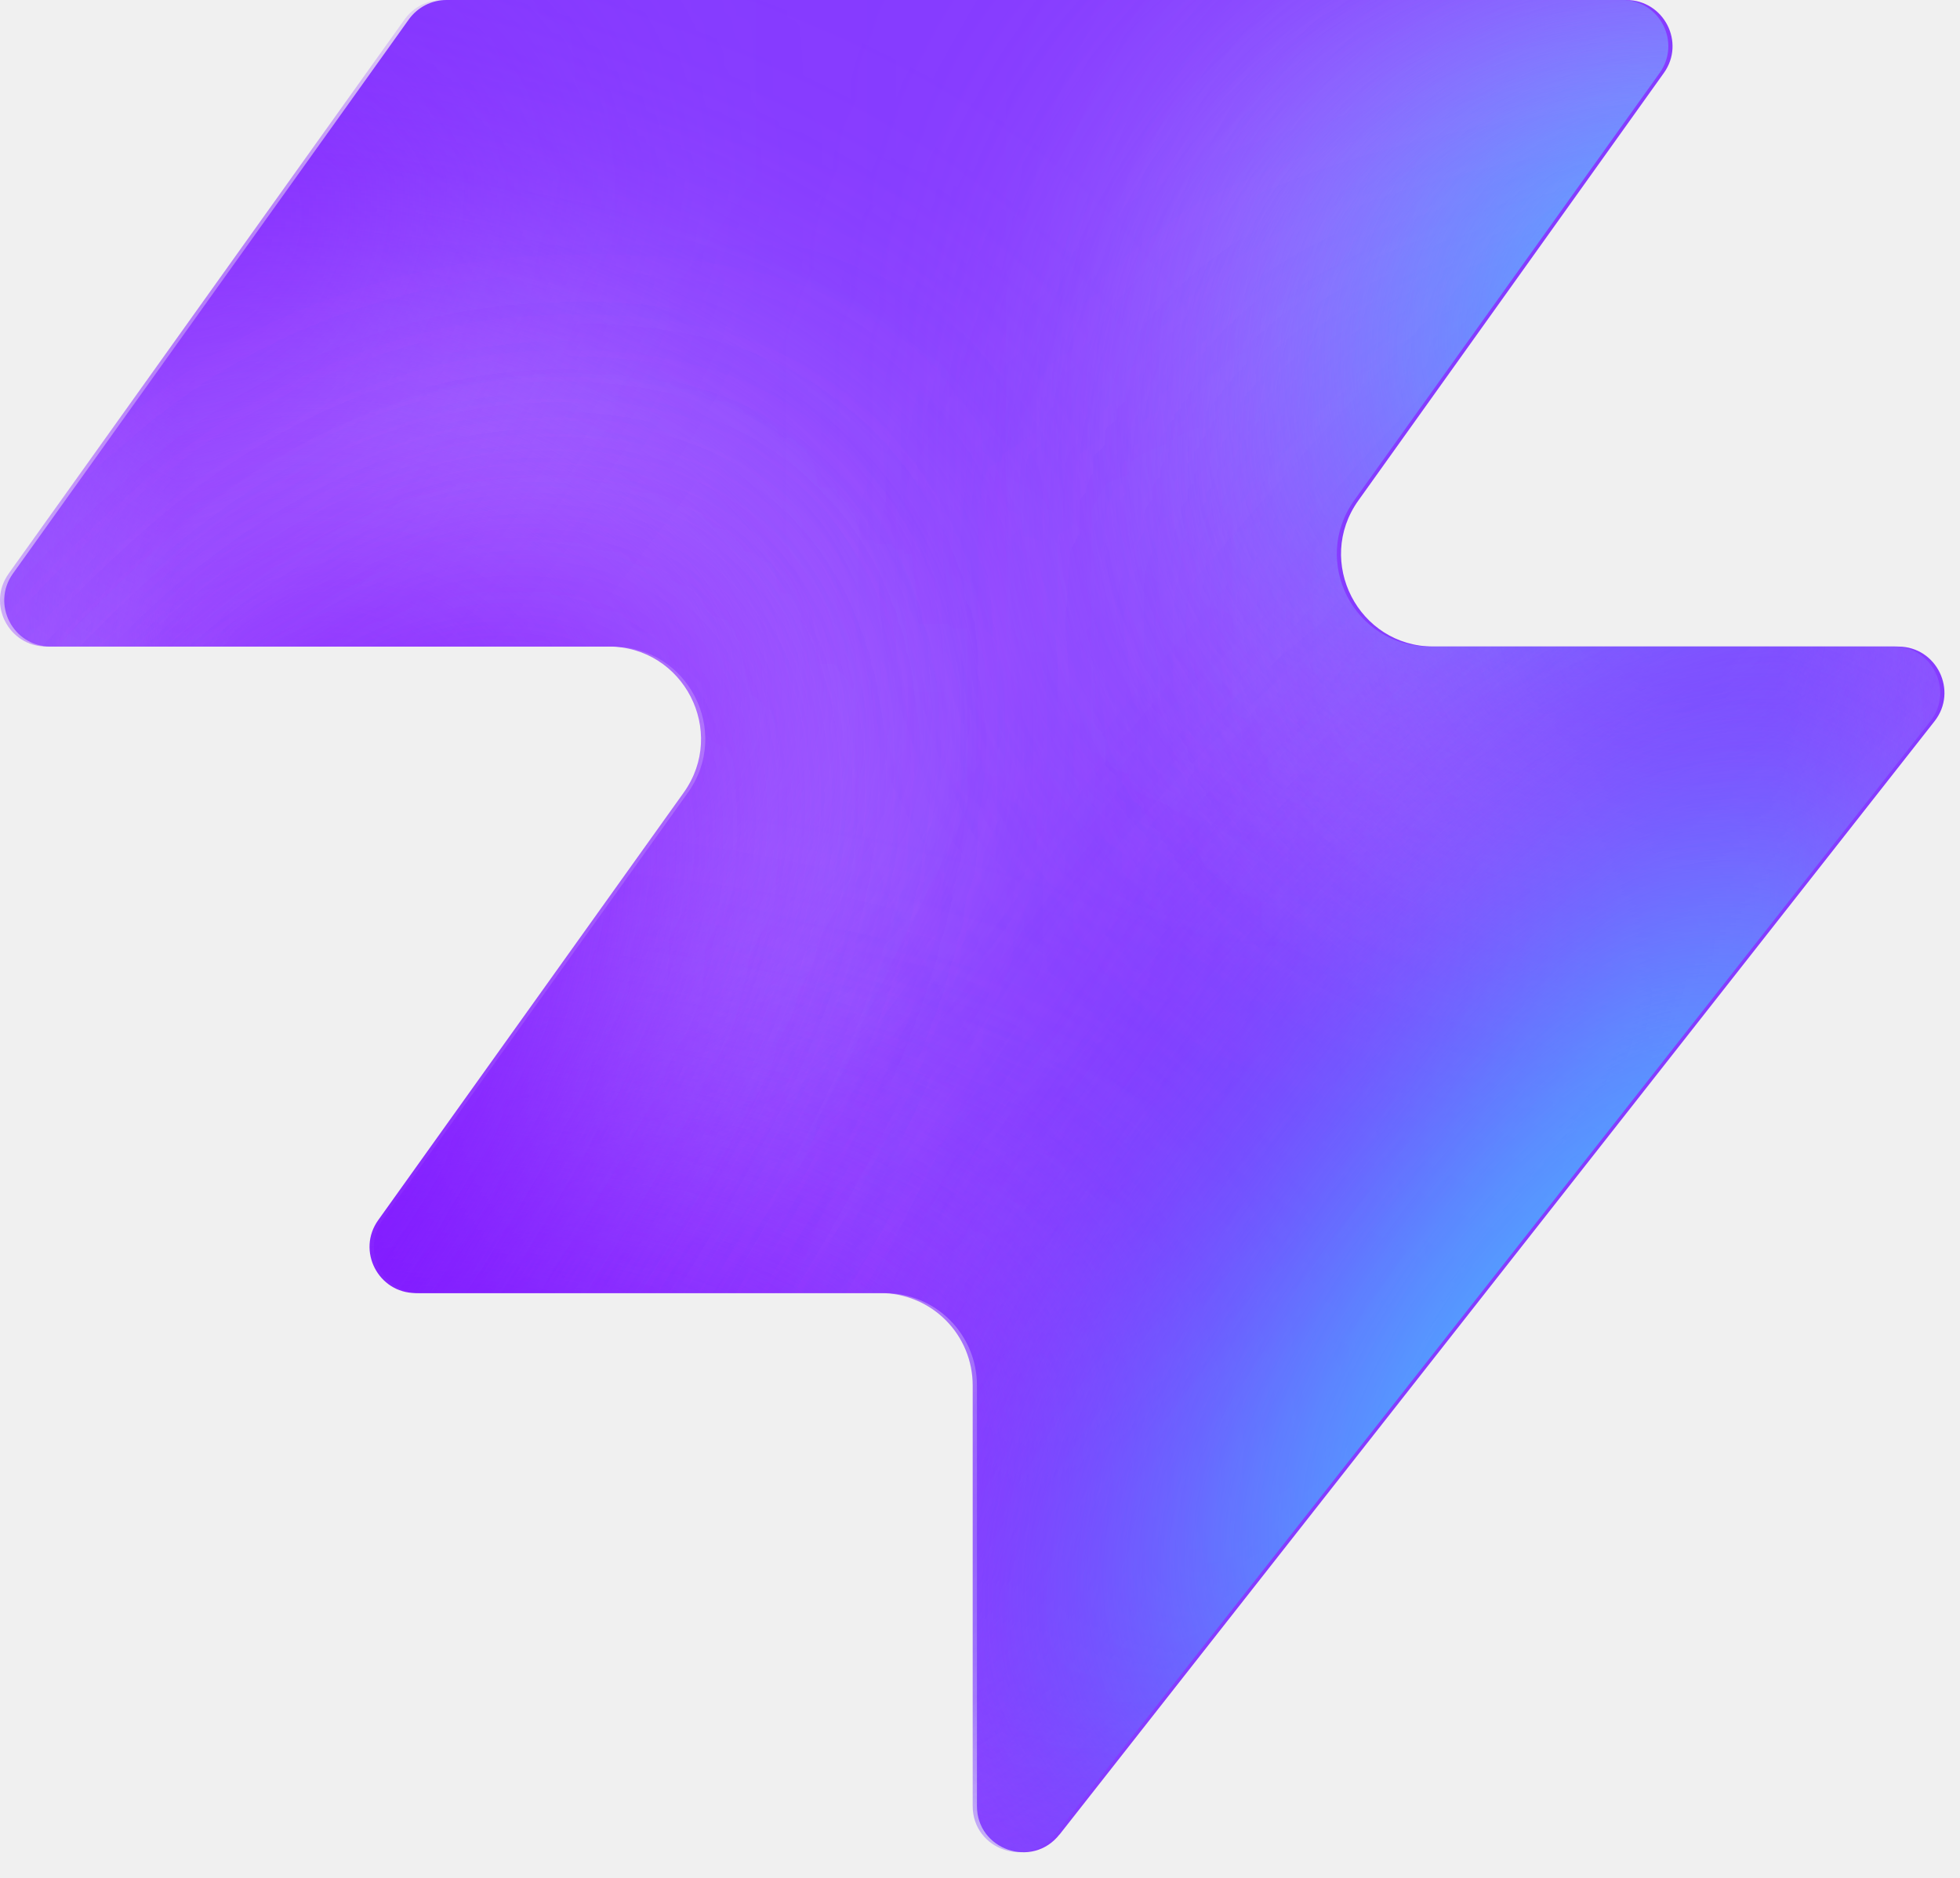
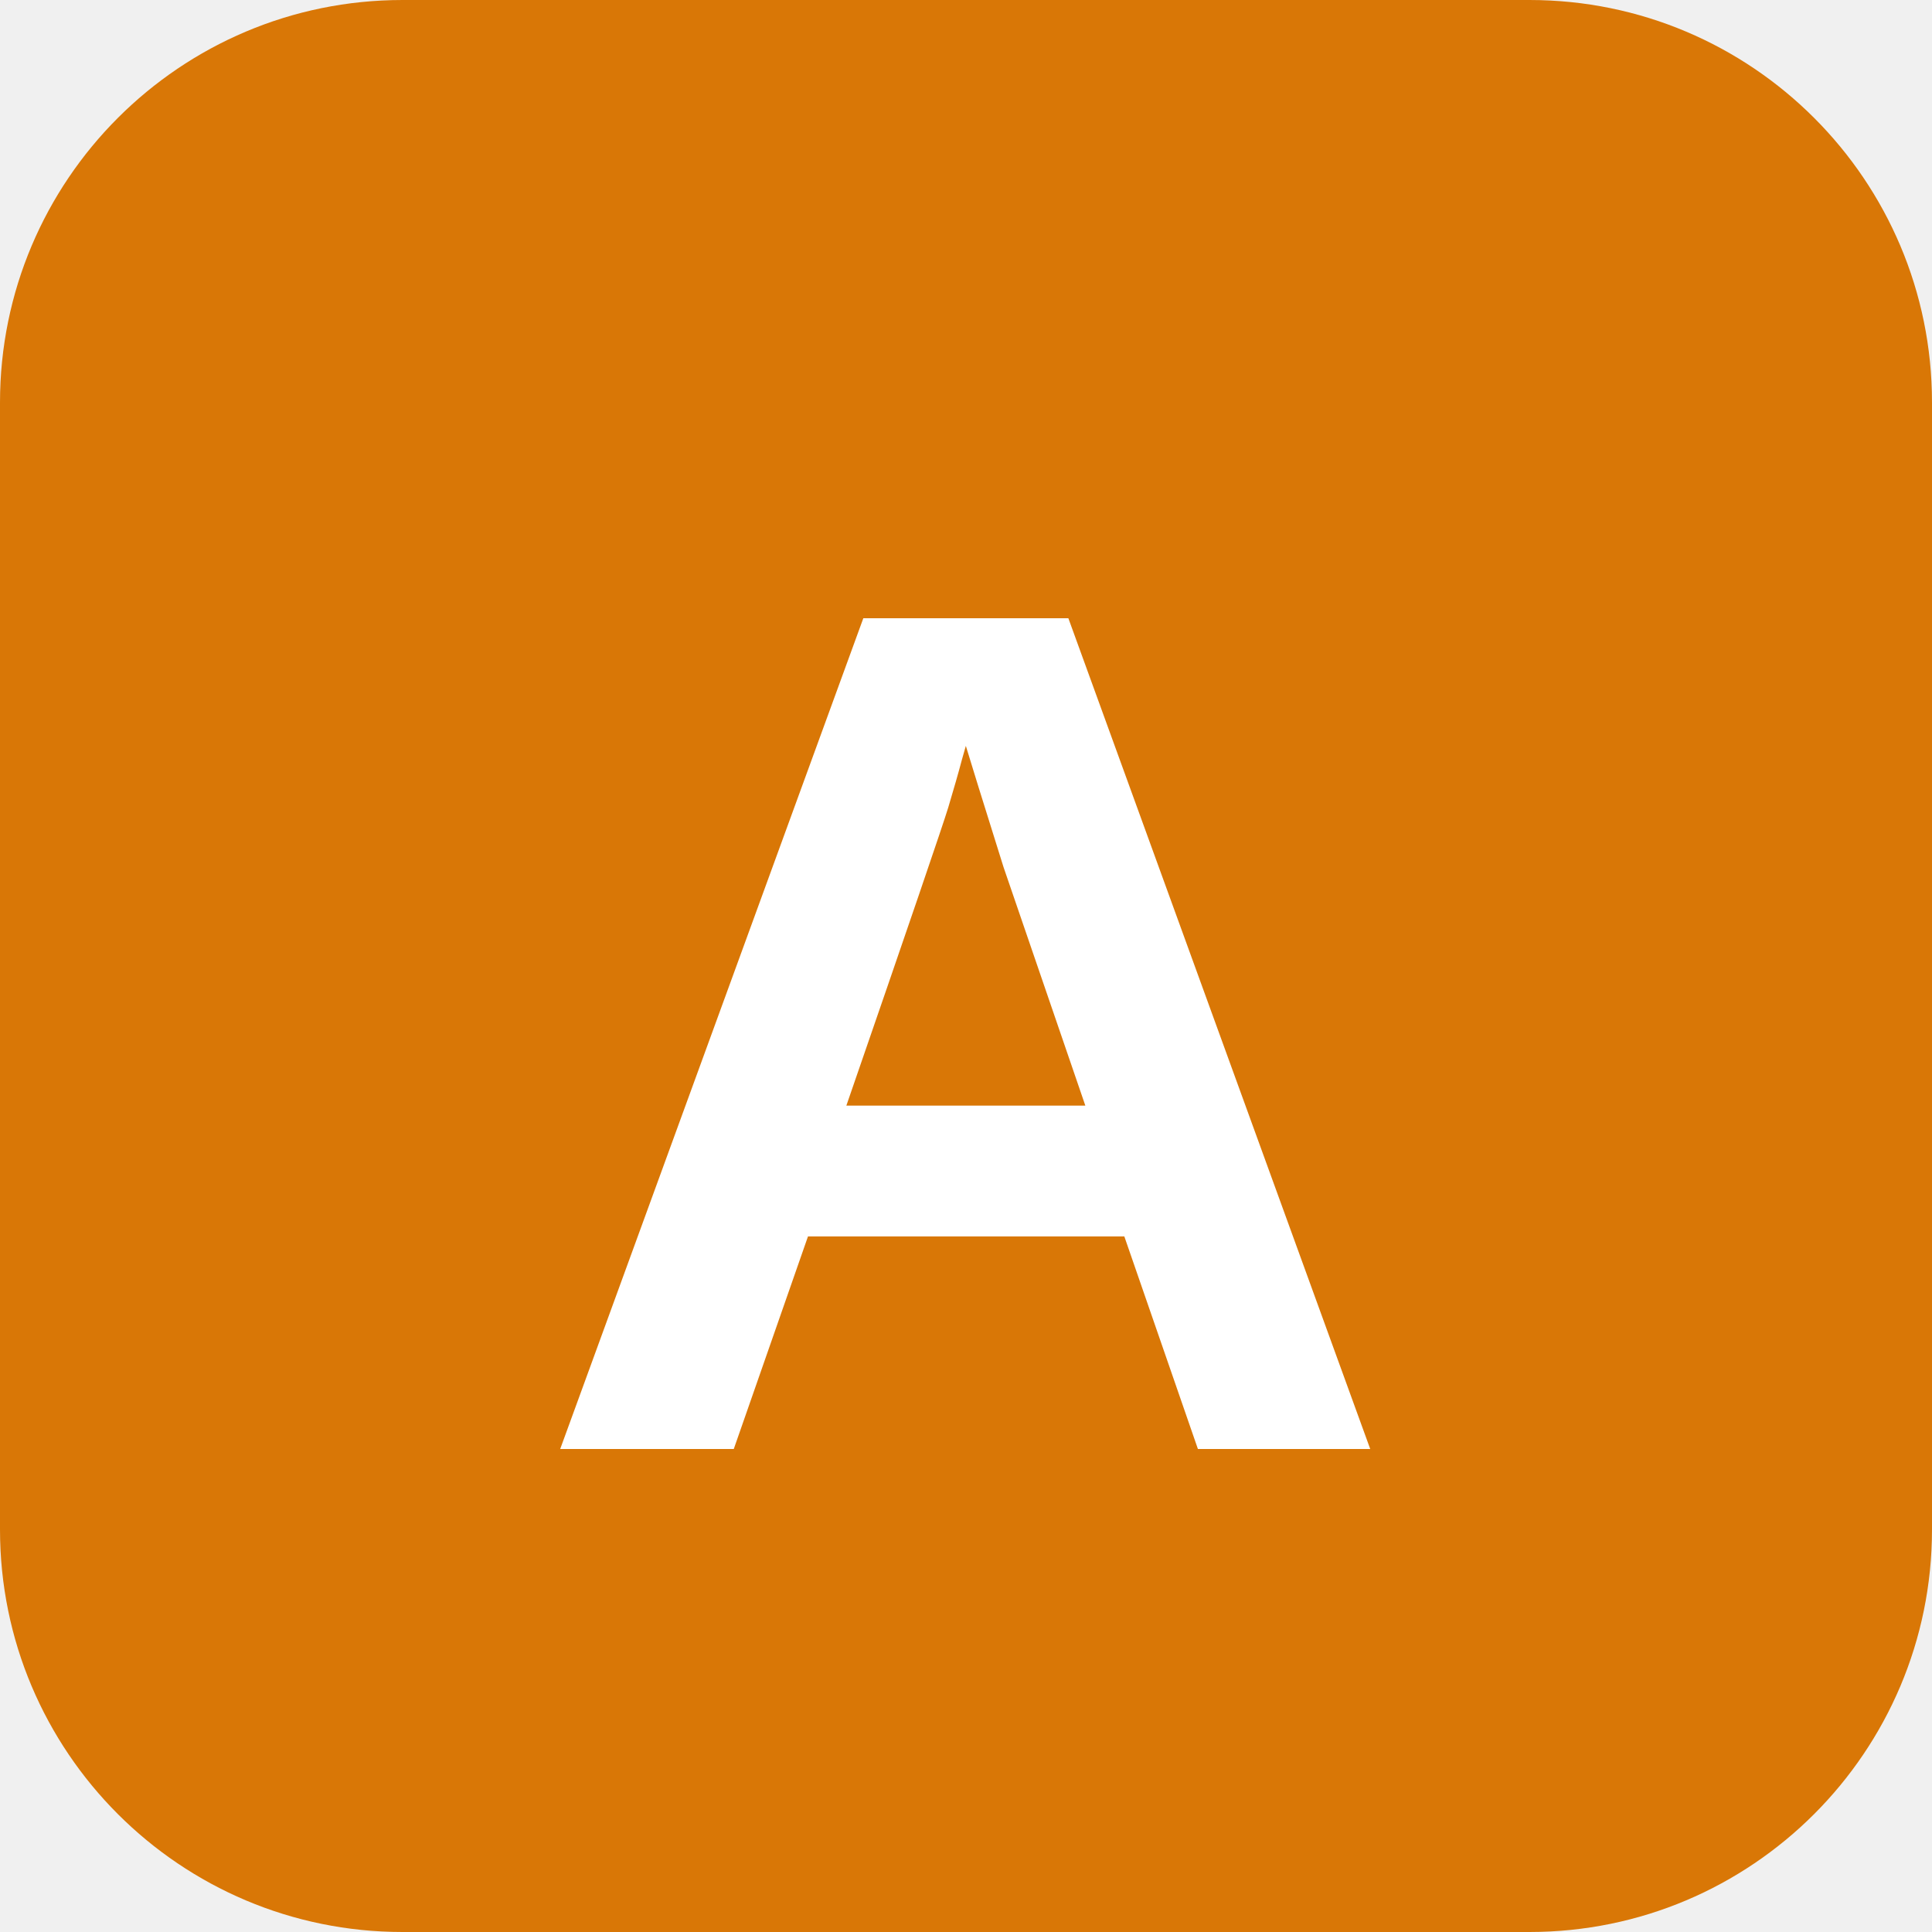
- <svg xmlns="http://www.w3.org/2000/svg" width="48" height="46" fill="none" viewBox="0 0 48 46">
-   <path fill="#863bff" d="M25.946 44.938c-.664.845-2.021.375-2.021-.698V33.937a2.26 2.26 0 0 0-2.262-2.262H10.287c-.92 0-1.456-1.04-.92-1.788l7.48-10.471c1.07-1.497 0-3.578-1.842-3.578H1.237c-.92 0-1.456-1.04-.92-1.788L10.013.474c.214-.297.556-.474.92-.474h28.894c.92 0 1.456 1.04.92 1.788l-7.48 10.471c-1.07 1.498 0 3.579 1.842 3.579h11.377c.943 0 1.473 1.088.89 1.83L25.947 44.94z" style="fill:#863bff;fill:color(display-p3 .525 .23 1);fill-opacity:1" />
-   <mask id="a" width="48" height="46" x="0" y="0" maskUnits="userSpaceOnUse" style="mask-type:alpha">
-     <path fill="#000" d="M25.842 44.938c-.664.844-2.021.375-2.021-.698V33.937a2.26 2.26 0 0 0-2.262-2.262H10.183c-.92 0-1.456-1.04-.92-1.788l7.48-10.471c1.07-1.498 0-3.579-1.842-3.579H1.133c-.92 0-1.456-1.04-.92-1.787L9.91.473c.214-.297.556-.474.92-.474h28.894c.92 0 1.456 1.04.92 1.788l-7.48 10.471c-1.07 1.498 0 3.578 1.842 3.578h11.377c.943 0 1.473 1.088.89 1.832L25.843 44.94z" style="fill:#000;fill-opacity:1" />
-   </mask>
-   <g mask="url(#a)">
-     <g filter="url(#b)">
-       <ellipse cx="5.508" cy="14.704" fill="#ede6ff" rx="5.508" ry="14.704" style="fill:#ede6ff;fill:color(display-p3 .927 .903 1);fill-opacity:1" transform="matrix(.00324 1 1 -.00324 -4.47 31.516)" />
-     </g>
-     <g filter="url(#c)">
-       <ellipse cx="10.399" cy="29.851" fill="#ede6ff" rx="10.399" ry="29.851" style="fill:#ede6ff;fill:color(display-p3 .927 .903 1);fill-opacity:1" transform="matrix(.00324 1 1 -.00324 -39.328 7.883)" />
-     </g>
-     <g filter="url(#d)">
-       <ellipse cx="5.508" cy="30.487" fill="#7e14ff" rx="5.508" ry="30.487" style="fill:#7e14ff;fill:color(display-p3 .492 .077 1);fill-opacity:1" transform="rotate(89.814 -25.913 -14.639)scale(1 -1)" />
-     </g>
-     <g filter="url(#e)">
-       <ellipse cx="5.508" cy="30.599" fill="#7e14ff" rx="5.508" ry="30.599" style="fill:#7e14ff;fill:color(display-p3 .492 .077 1);fill-opacity:1" transform="rotate(89.814 -32.644 -3.334)scale(1 -1)" />
-     </g>
-     <g filter="url(#f)">
-       <ellipse cx="5.508" cy="30.599" fill="#7e14ff" rx="5.508" ry="30.599" style="fill:#7e14ff;fill:color(display-p3 .492 .077 1);fill-opacity:1" transform="matrix(.00324 1 1 -.00324 -34.34 30.47)" />
-     </g>
-     <g filter="url(#g)">
-       <ellipse cx="14.072" cy="22.078" fill="#ede6ff" rx="14.072" ry="22.078" style="fill:#ede6ff;fill:color(display-p3 .927 .903 1);fill-opacity:1" transform="rotate(93.35 24.506 48.493)scale(-1 1)" />
-     </g>
-     <g filter="url(#h)">
-       <ellipse cx="3.47" cy="21.501" fill="#7e14ff" rx="3.47" ry="21.501" style="fill:#7e14ff;fill:color(display-p3 .492 .077 1);fill-opacity:1" transform="rotate(89.009 28.708 47.59)scale(-1 1)" />
-     </g>
-     <g filter="url(#i)">
-       <ellipse cx="3.47" cy="21.501" fill="#7e14ff" rx="3.47" ry="21.501" style="fill:#7e14ff;fill:color(display-p3 .492 .077 1);fill-opacity:1" transform="rotate(89.009 28.708 47.59)scale(-1 1)" />
-     </g>
-     <g filter="url(#j)">
-       <ellipse cx=".387" cy="8.972" fill="#7e14ff" rx="4.407" ry="29.108" style="fill:#7e14ff;fill:color(display-p3 .492 .077 1);fill-opacity:1" transform="rotate(39.51 .387 8.972)" />
-     </g>
-     <g filter="url(#k)">
-       <ellipse cx="47.523" cy="-6.092" fill="#7e14ff" rx="4.407" ry="29.108" style="fill:#7e14ff;fill:color(display-p3 .492 .077 1);fill-opacity:1" transform="rotate(37.892 47.523 -6.092)" />
-     </g>
-     <g filter="url(#l)">
-       <ellipse cx="41.412" cy="6.333" fill="#47bfff" rx="5.971" ry="9.665" style="fill:#47bfff;fill:color(display-p3 .28 .748 1);fill-opacity:1" transform="rotate(37.892 41.412 6.333)" />
-     </g>
-     <g filter="url(#m)">
-       <ellipse cx="-1.879" cy="38.332" fill="#7e14ff" rx="4.407" ry="29.108" style="fill:#7e14ff;fill:color(display-p3 .492 .077 1);fill-opacity:1" transform="rotate(37.892 -1.88 38.332)" />
-     </g>
-     <g filter="url(#n)">
-       <ellipse cx="-1.879" cy="38.332" fill="#7e14ff" rx="4.407" ry="29.108" style="fill:#7e14ff;fill:color(display-p3 .492 .077 1);fill-opacity:1" transform="rotate(37.892 -1.88 38.332)" />
-     </g>
-     <g filter="url(#o)">
-       <ellipse cx="35.651" cy="29.907" fill="#7e14ff" rx="4.407" ry="29.108" style="fill:#7e14ff;fill:color(display-p3 .492 .077 1);fill-opacity:1" transform="rotate(37.892 35.651 29.907)" />
-     </g>
-     <g filter="url(#p)">
-       <ellipse cx="38.418" cy="32.4" fill="#47bfff" rx="5.971" ry="15.297" style="fill:#47bfff;fill:color(display-p3 .28 .748 1);fill-opacity:1" transform="rotate(37.892 38.418 32.4)" />
-     </g>
-   </g>
-   <defs>
-     <filter id="b" width="60.045" height="41.654" x="-19.77" y="16.149" color-interpolation-filters="sRGB" filterUnits="userSpaceOnUse">
-       <feFlood flood-opacity="0" result="BackgroundImageFix" />
-       <feBlend in="SourceGraphic" in2="BackgroundImageFix" result="shape" />
-       <feGaussianBlur result="effect1_foregroundBlur_2002_17158" stdDeviation="7.659" />
-     </filter>
-     <filter id="c" width="90.34" height="51.437" x="-54.613" y="-7.533" color-interpolation-filters="sRGB" filterUnits="userSpaceOnUse">
-       <feFlood flood-opacity="0" result="BackgroundImageFix" />
-       <feBlend in="SourceGraphic" in2="BackgroundImageFix" result="shape" />
-       <feGaussianBlur result="effect1_foregroundBlur_2002_17158" stdDeviation="7.659" />
-     </filter>
-     <filter id="d" width="79.355" height="29.4" x="-49.64" y="2.03" color-interpolation-filters="sRGB" filterUnits="userSpaceOnUse">
-       <feFlood flood-opacity="0" result="BackgroundImageFix" />
-       <feBlend in="SourceGraphic" in2="BackgroundImageFix" result="shape" />
-       <feGaussianBlur result="effect1_foregroundBlur_2002_17158" stdDeviation="4.596" />
-     </filter>
-     <filter id="e" width="79.579" height="29.4" x="-45.045" y="20.029" color-interpolation-filters="sRGB" filterUnits="userSpaceOnUse">
-       <feFlood flood-opacity="0" result="BackgroundImageFix" />
-       <feBlend in="SourceGraphic" in2="BackgroundImageFix" result="shape" />
-       <feGaussianBlur result="effect1_foregroundBlur_2002_17158" stdDeviation="4.596" />
-     </filter>
-     <filter id="f" width="79.579" height="29.4" x="-43.513" y="21.178" color-interpolation-filters="sRGB" filterUnits="userSpaceOnUse">
-       <feFlood flood-opacity="0" result="BackgroundImageFix" />
-       <feBlend in="SourceGraphic" in2="BackgroundImageFix" result="shape" />
-       <feGaussianBlur result="effect1_foregroundBlur_2002_17158" stdDeviation="4.596" />
-     </filter>
-     <filter id="g" width="74.749" height="58.852" x="15.756" y="-17.901" color-interpolation-filters="sRGB" filterUnits="userSpaceOnUse">
-       <feFlood flood-opacity="0" result="BackgroundImageFix" />
-       <feBlend in="SourceGraphic" in2="BackgroundImageFix" result="shape" />
-       <feGaussianBlur result="effect1_foregroundBlur_2002_17158" stdDeviation="7.659" />
-     </filter>
-     <filter id="h" width="61.377" height="25.362" x="23.548" y="2.284" color-interpolation-filters="sRGB" filterUnits="userSpaceOnUse">
-       <feFlood flood-opacity="0" result="BackgroundImageFix" />
-       <feBlend in="SourceGraphic" in2="BackgroundImageFix" result="shape" />
-       <feGaussianBlur result="effect1_foregroundBlur_2002_17158" stdDeviation="4.596" />
-     </filter>
-     <filter id="i" width="61.377" height="25.362" x="23.548" y="2.284" color-interpolation-filters="sRGB" filterUnits="userSpaceOnUse">
-       <feFlood flood-opacity="0" result="BackgroundImageFix" />
-       <feBlend in="SourceGraphic" in2="BackgroundImageFix" result="shape" />
-       <feGaussianBlur result="effect1_foregroundBlur_2002_17158" stdDeviation="4.596" />
-     </filter>
-     <filter id="j" width="56.045" height="63.649" x="-27.636" y="-22.853" color-interpolation-filters="sRGB" filterUnits="userSpaceOnUse">
-       <feFlood flood-opacity="0" result="BackgroundImageFix" />
-       <feBlend in="SourceGraphic" in2="BackgroundImageFix" result="shape" />
-       <feGaussianBlur result="effect1_foregroundBlur_2002_17158" stdDeviation="4.596" />
-     </filter>
-     <filter id="k" width="54.814" height="64.646" x="20.116" y="-38.415" color-interpolation-filters="sRGB" filterUnits="userSpaceOnUse">
-       <feFlood flood-opacity="0" result="BackgroundImageFix" />
-       <feBlend in="SourceGraphic" in2="BackgroundImageFix" result="shape" />
-       <feGaussianBlur result="effect1_foregroundBlur_2002_17158" stdDeviation="4.596" />
-     </filter>
-     <filter id="l" width="33.541" height="35.313" x="24.641" y="-11.323" color-interpolation-filters="sRGB" filterUnits="userSpaceOnUse">
-       <feFlood flood-opacity="0" result="BackgroundImageFix" />
-       <feBlend in="SourceGraphic" in2="BackgroundImageFix" result="shape" />
-       <feGaussianBlur result="effect1_foregroundBlur_2002_17158" stdDeviation="4.596" />
-     </filter>
-     <filter id="m" width="54.814" height="64.646" x="-29.286" y="6.009" color-interpolation-filters="sRGB" filterUnits="userSpaceOnUse">
-       <feFlood flood-opacity="0" result="BackgroundImageFix" />
-       <feBlend in="SourceGraphic" in2="BackgroundImageFix" result="shape" />
-       <feGaussianBlur result="effect1_foregroundBlur_2002_17158" stdDeviation="4.596" />
-     </filter>
-     <filter id="n" width="54.814" height="64.646" x="-29.286" y="6.009" color-interpolation-filters="sRGB" filterUnits="userSpaceOnUse">
-       <feFlood flood-opacity="0" result="BackgroundImageFix" />
-       <feBlend in="SourceGraphic" in2="BackgroundImageFix" result="shape" />
-       <feGaussianBlur result="effect1_foregroundBlur_2002_17158" stdDeviation="4.596" />
-     </filter>
-     <filter id="o" width="54.814" height="64.646" x="8.244" y="-2.416" color-interpolation-filters="sRGB" filterUnits="userSpaceOnUse">
-       <feFlood flood-opacity="0" result="BackgroundImageFix" />
-       <feBlend in="SourceGraphic" in2="BackgroundImageFix" result="shape" />
-       <feGaussianBlur result="effect1_foregroundBlur_2002_17158" stdDeviation="4.596" />
-     </filter>
-     <filter id="p" width="39.409" height="43.623" x="18.713" y="10.588" color-interpolation-filters="sRGB" filterUnits="userSpaceOnUse">
-       <feFlood flood-opacity="0" result="BackgroundImageFix" />
-       <feBlend in="SourceGraphic" in2="BackgroundImageFix" result="shape" />
-       <feGaussianBlur result="effect1_foregroundBlur_2002_17158" stdDeviation="4.596" />
-     </filter>
-   </defs>
+ <svg xmlns="http://www.w3.org/2000/svg" viewBox="0 0 48 48">
+   <rect width="48" height="48" rx="10" fill="#D97706" />
+   <text x="24" y="36" font-family="'Arial Black', 'Arial', sans-serif" font-size="30" font-weight="900" text-anchor="middle" fill="white" letter-spacing="-1">A</text>
</svg>
